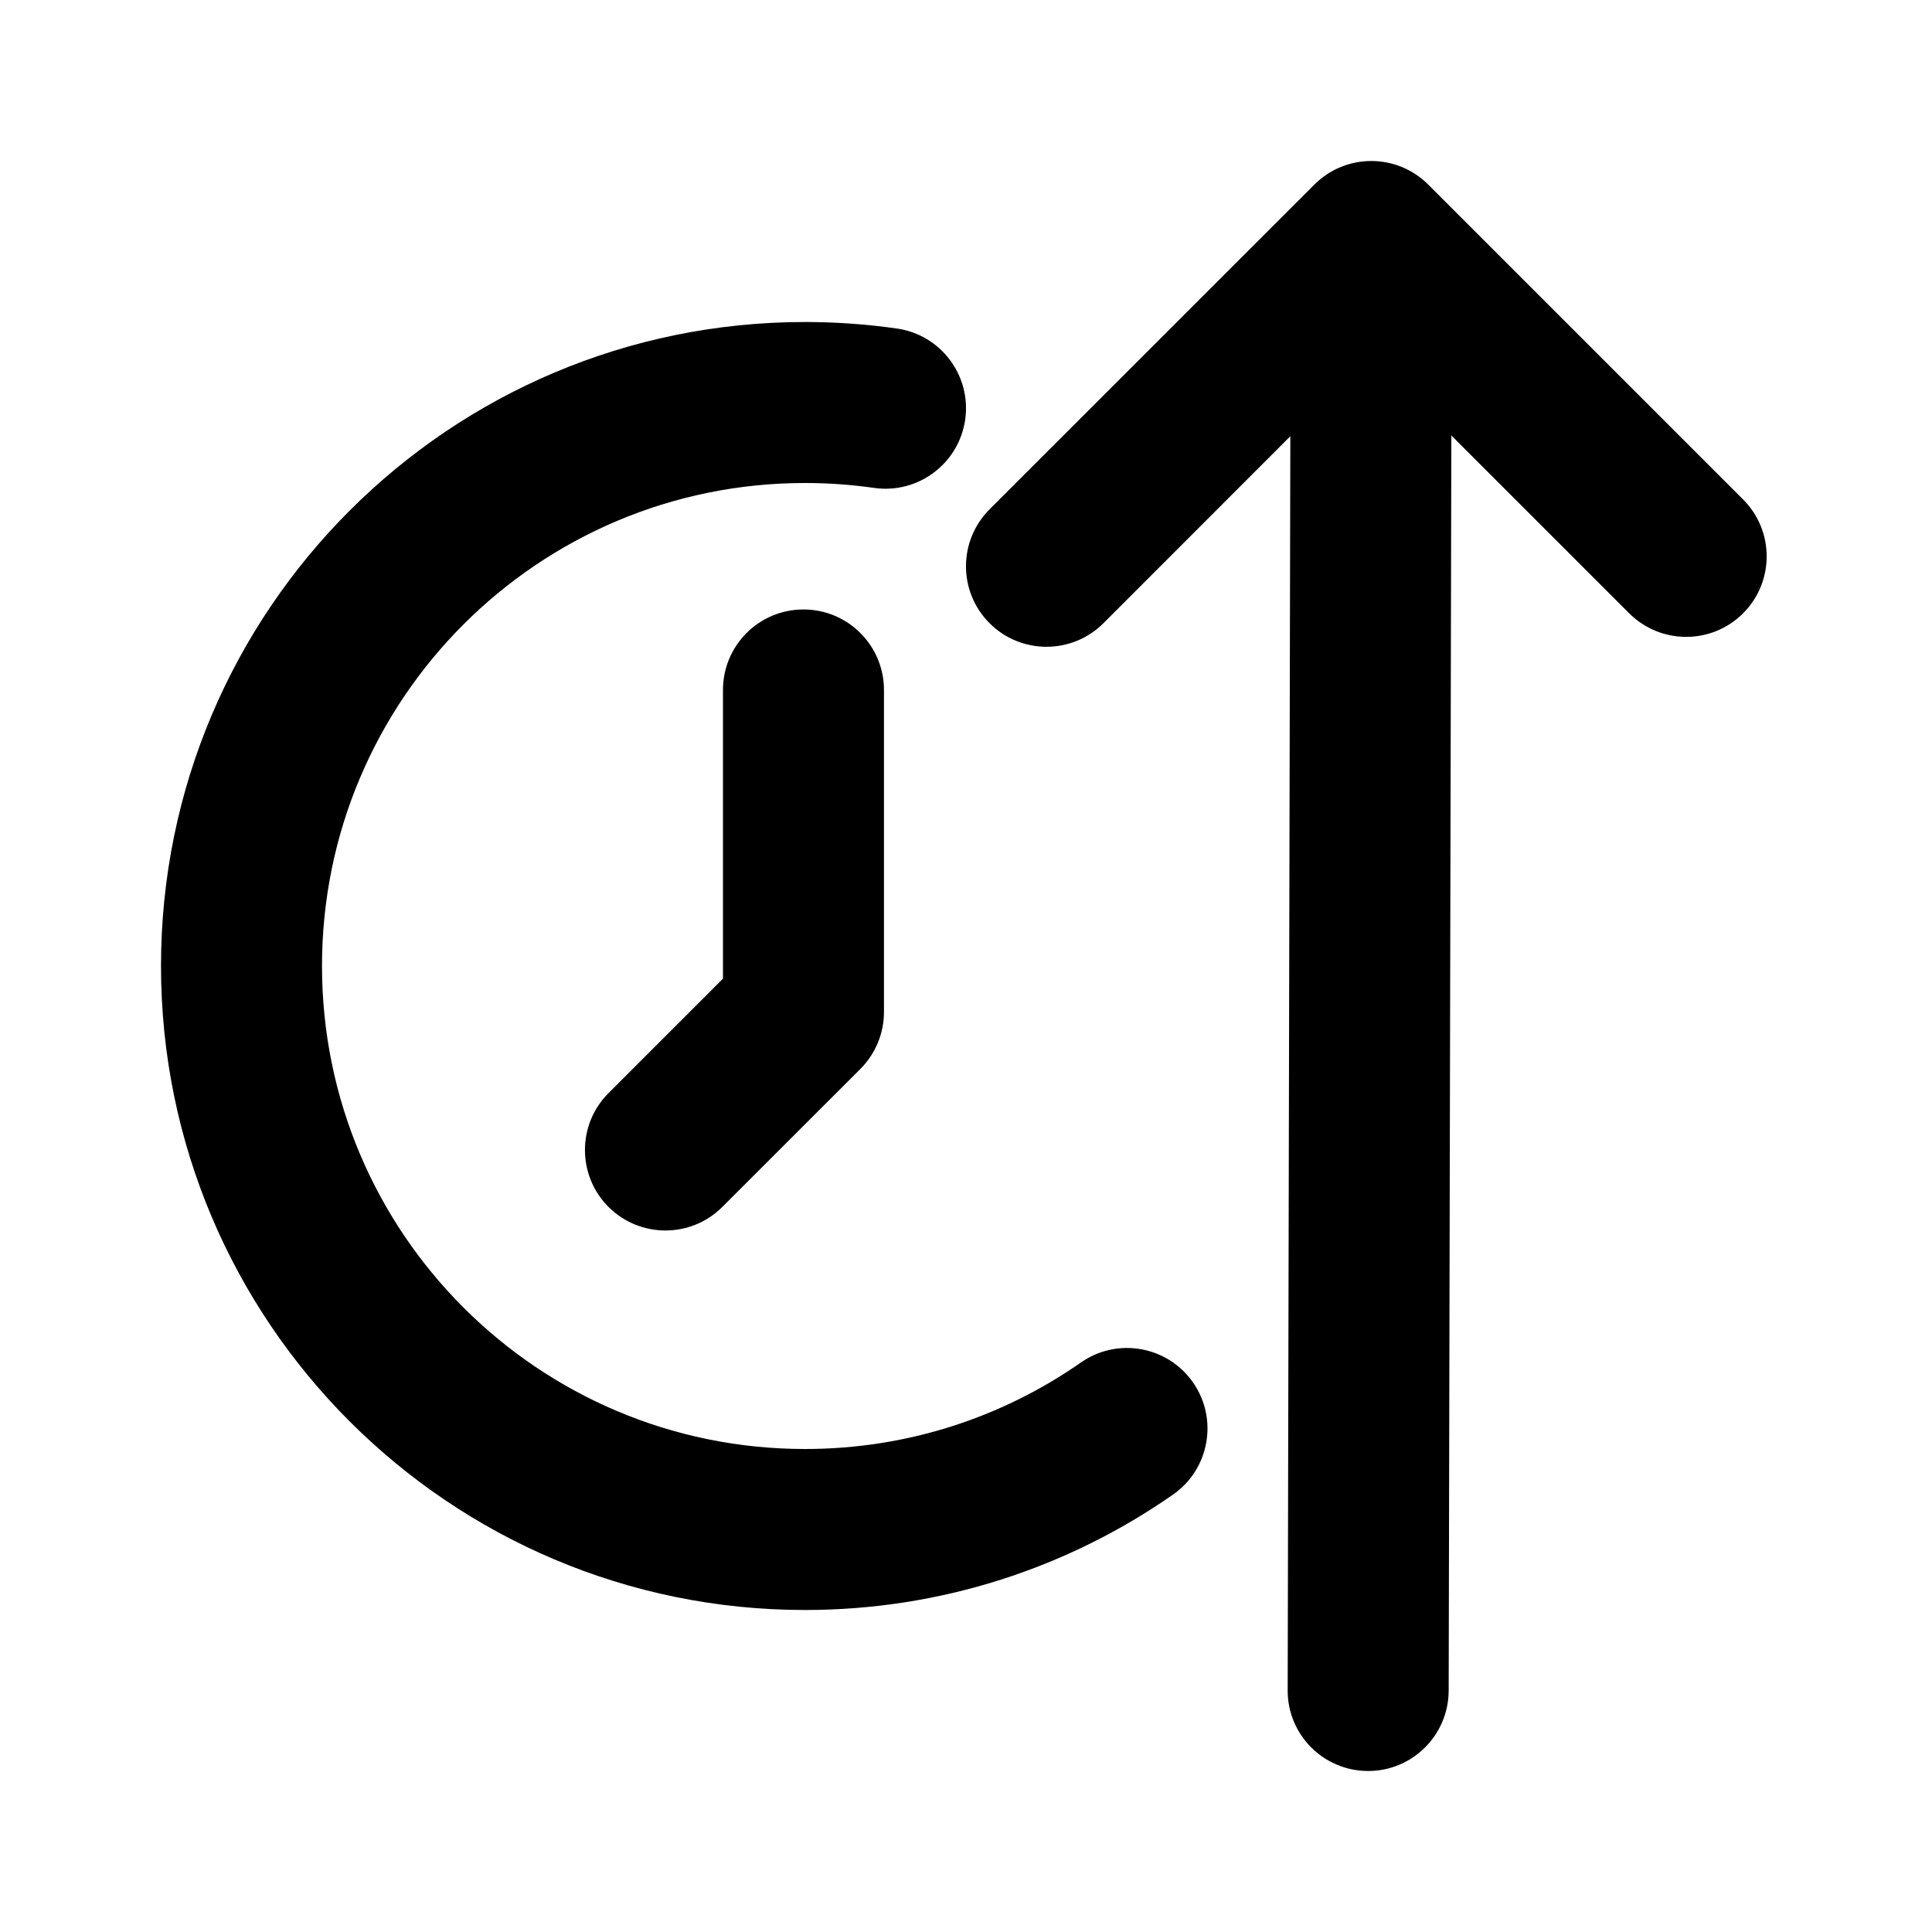
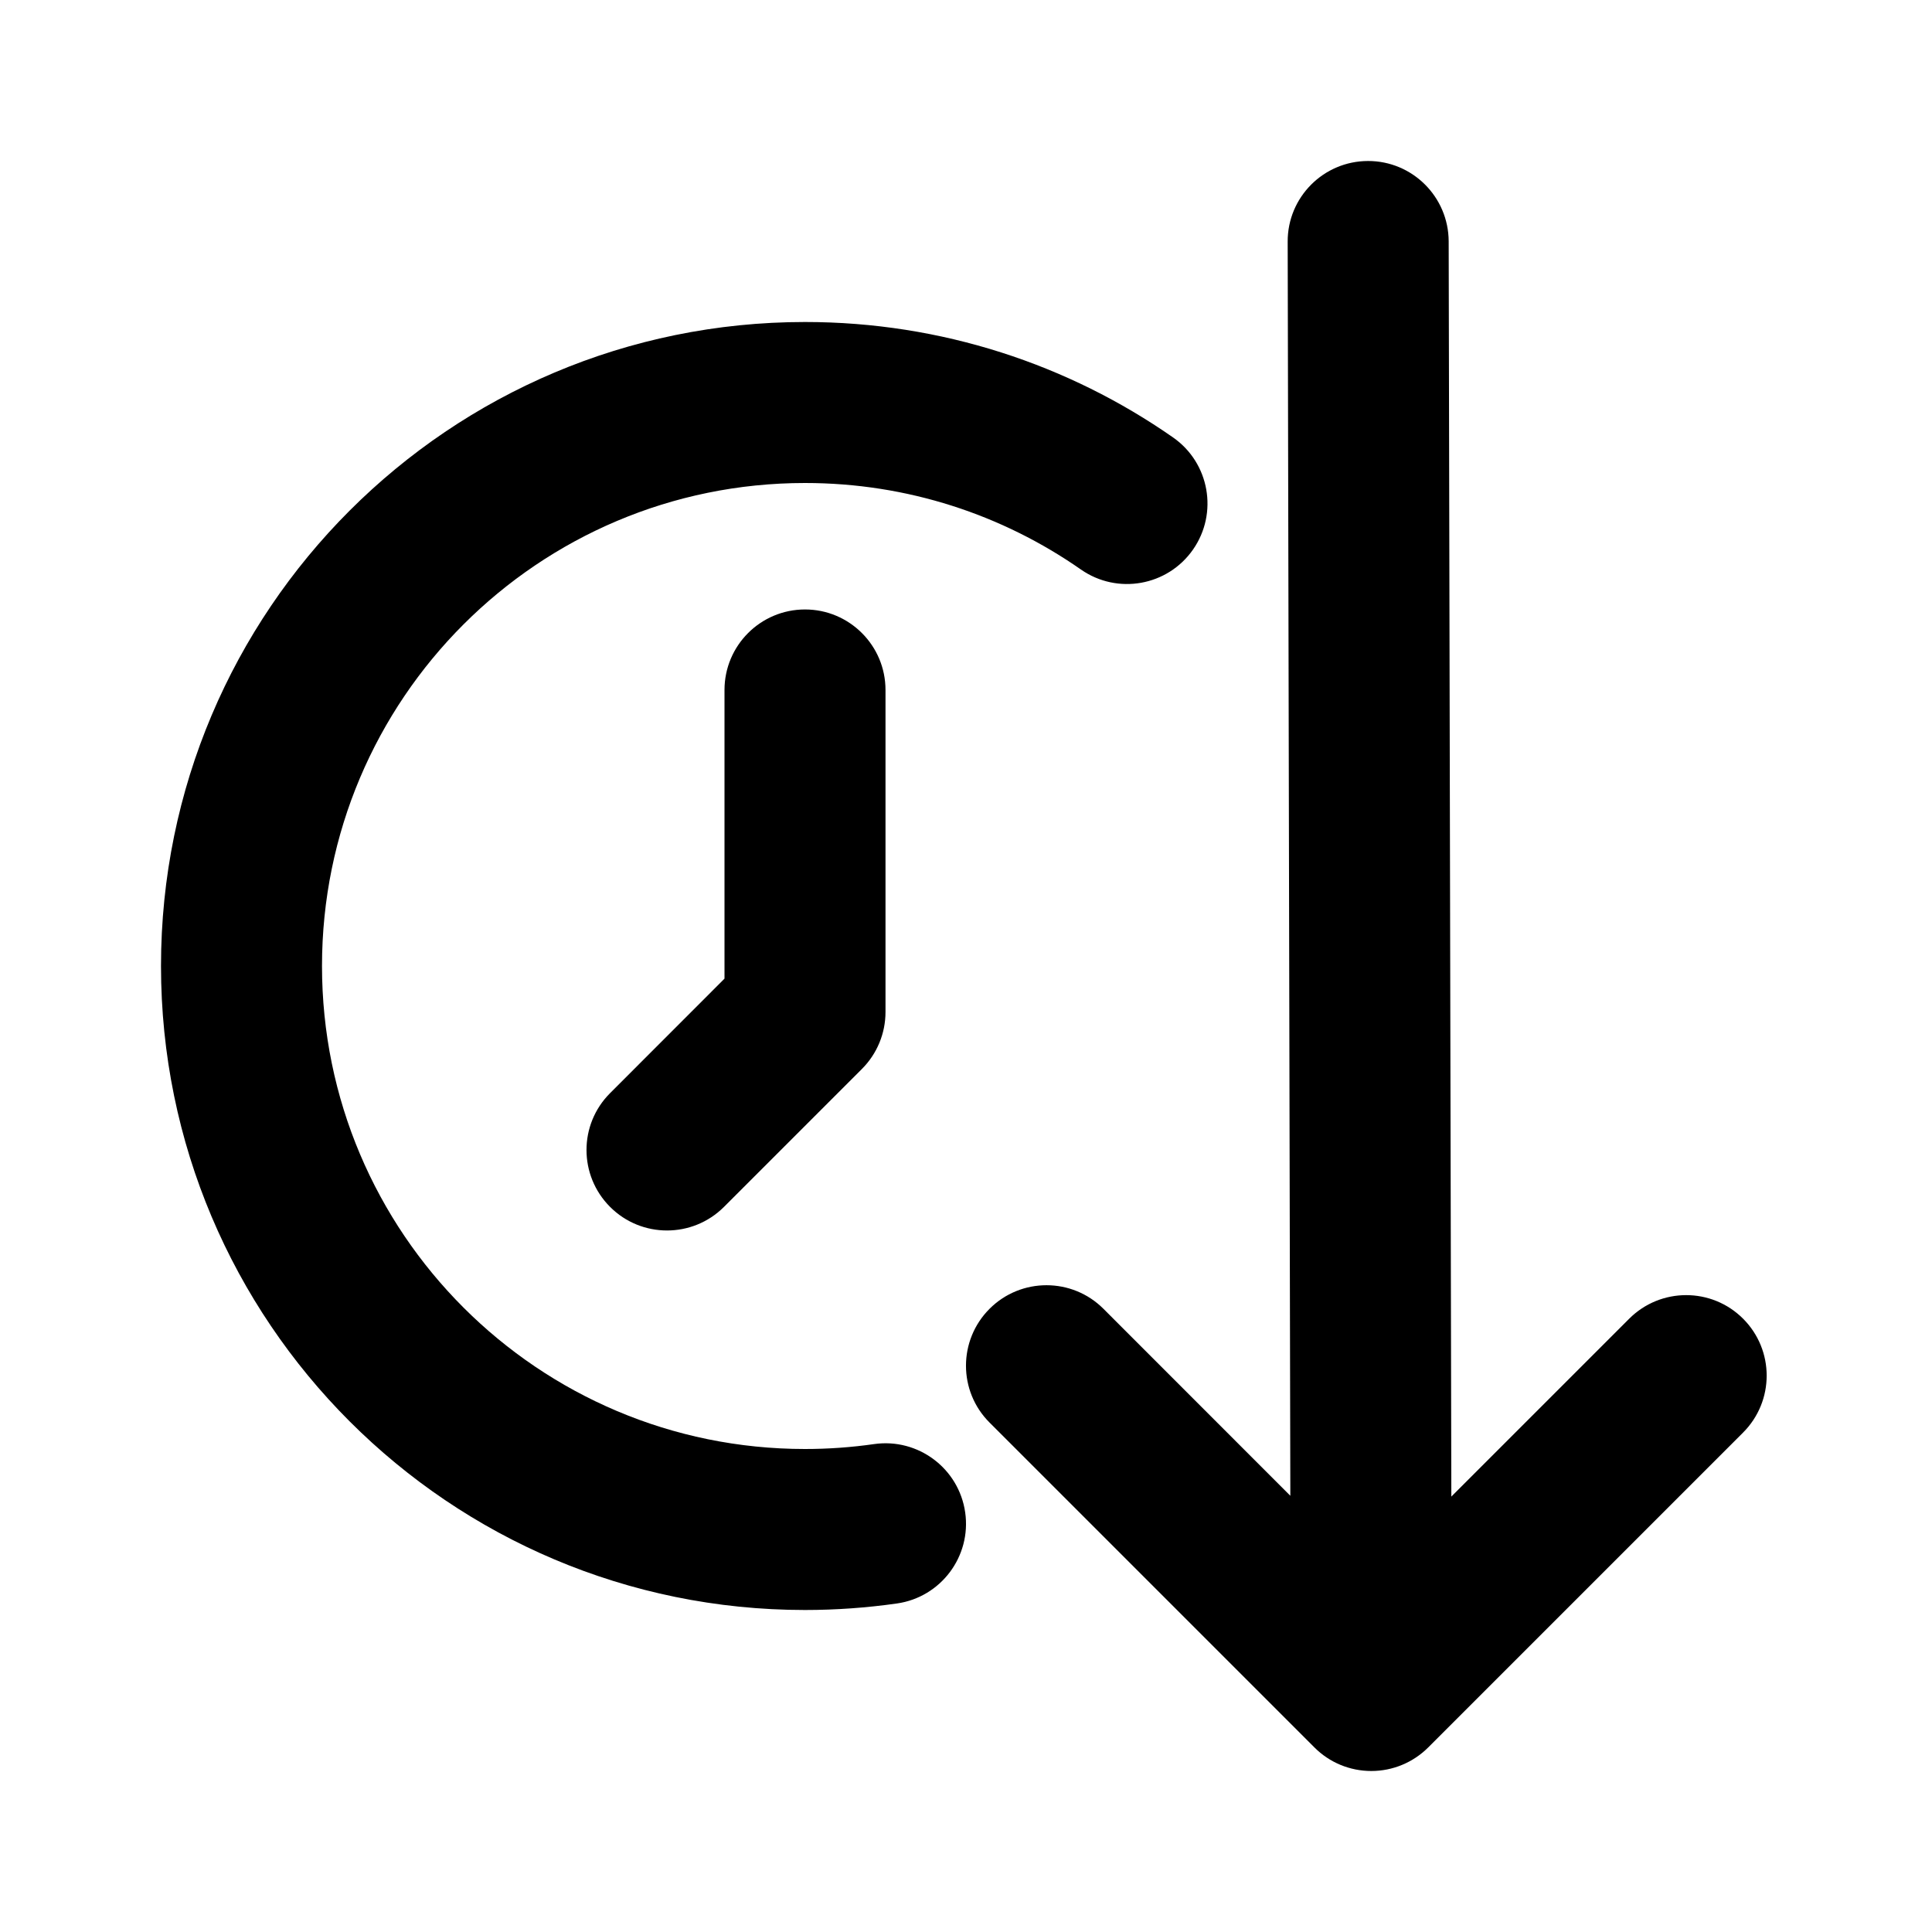
<svg xmlns="http://www.w3.org/2000/svg" width="24" height="24" viewBox="0 0 24 24" fill="none">
-   <path fill-rule="evenodd" clip-rule="evenodd" d="M16.994 22C17.546 22.001 17.994 21.554 17.996 21.002L18.029 5.409L20.239 7.619C20.63 8.009 21.263 8.009 21.653 7.619C22.044 7.228 22.044 6.595 21.653 6.204L17.742 2.293C17.554 2.105 17.3 2 17.035 2C16.769 2 16.515 2.105 16.328 2.293L12.293 6.327C11.902 6.718 11.902 7.351 12.293 7.742C12.683 8.132 13.317 8.132 13.707 7.742L16.029 5.419L15.996 20.998C15.994 21.55 16.441 21.999 16.994 22Z" fill="black" />
-   <path fill-rule="evenodd" clip-rule="evenodd" d="M10 18C6.686 18 4 15.314 4 12C4 8.686 6.686 6 10 6C10.292 6 10.579 6.021 10.858 6.061C11.405 6.139 11.912 5.759 11.99 5.212C12.068 4.666 11.688 4.159 11.142 4.081C10.768 4.028 10.387 4 10 4C5.582 4 2 7.582 2 12C2 16.418 5.582 20 10 20C11.698 20 13.276 19.47 14.572 18.566C15.025 18.25 15.136 17.626 14.82 17.173C14.504 16.72 13.881 16.609 13.428 16.925C12.456 17.603 11.276 18 10 18Z" fill="black" />
-   <path fill-rule="evenodd" clip-rule="evenodd" d="M9.981 7.571C10.533 7.571 10.981 8.019 10.981 8.571V12.572C10.981 12.837 10.875 13.091 10.688 13.279L8.973 14.993C8.583 15.383 7.95 15.383 7.559 14.993C7.169 14.602 7.169 13.969 7.559 13.579L8.981 12.157V8.571C8.981 8.019 9.428 7.571 9.981 7.571Z" fill="black" />
+   <path fill-rule="evenodd" clip-rule="evenodd" d="M16.994 2C17.546 1.999 17.994 2.446 17.996 2.998L18.029 18.591L20.239 16.381C20.63 15.991 21.263 15.991 21.653 16.381C22.044 16.772 22.044 17.405 21.653 17.796L17.742 21.707C17.554 21.895 17.3 22 17.035 22C16.769 22 16.515 21.895 16.328 21.707L12.293 17.672C11.902 17.282 11.902 16.649 12.293 16.258C12.683 15.868 13.317 15.868 13.707 16.258L16.029 18.581L15.996 3.002C15.994 2.45 16.441 2.001 16.994 2Z" fill="black" />
+   <path fill-rule="evenodd" clip-rule="evenodd" d="M10 6C6.686 6 4 8.686 4 12C4 15.314 6.686 18 10 18C10.292 18 10.579 17.979 10.858 17.939C11.405 17.861 11.912 18.241 11.99 18.788C12.068 19.334 11.688 19.841 11.142 19.919C10.768 19.972 10.387 20 10 20C5.582 20 2 16.418 2 12C2 7.582 5.582 4 10 4C11.698 4 13.276 4.53 14.572 5.434C15.025 5.75 15.136 6.374 14.82 6.827C14.504 7.28 13.881 7.391 13.428 7.075C12.456 6.397 11.276 6 10 6Z" fill="black" />
+   <path fill-rule="evenodd" clip-rule="evenodd" d="M10 7.571C10.552 7.571 11 8.019 11 8.571V12.572C11 12.837 10.895 13.091 10.707 13.279L8.993 14.993C8.602 15.383 7.969 15.383 7.579 14.993C7.188 14.602 7.188 13.969 7.579 13.579L9 12.157V8.571C9 8.019 9.448 7.571 10 7.571Z" fill="black" />
</svg>
